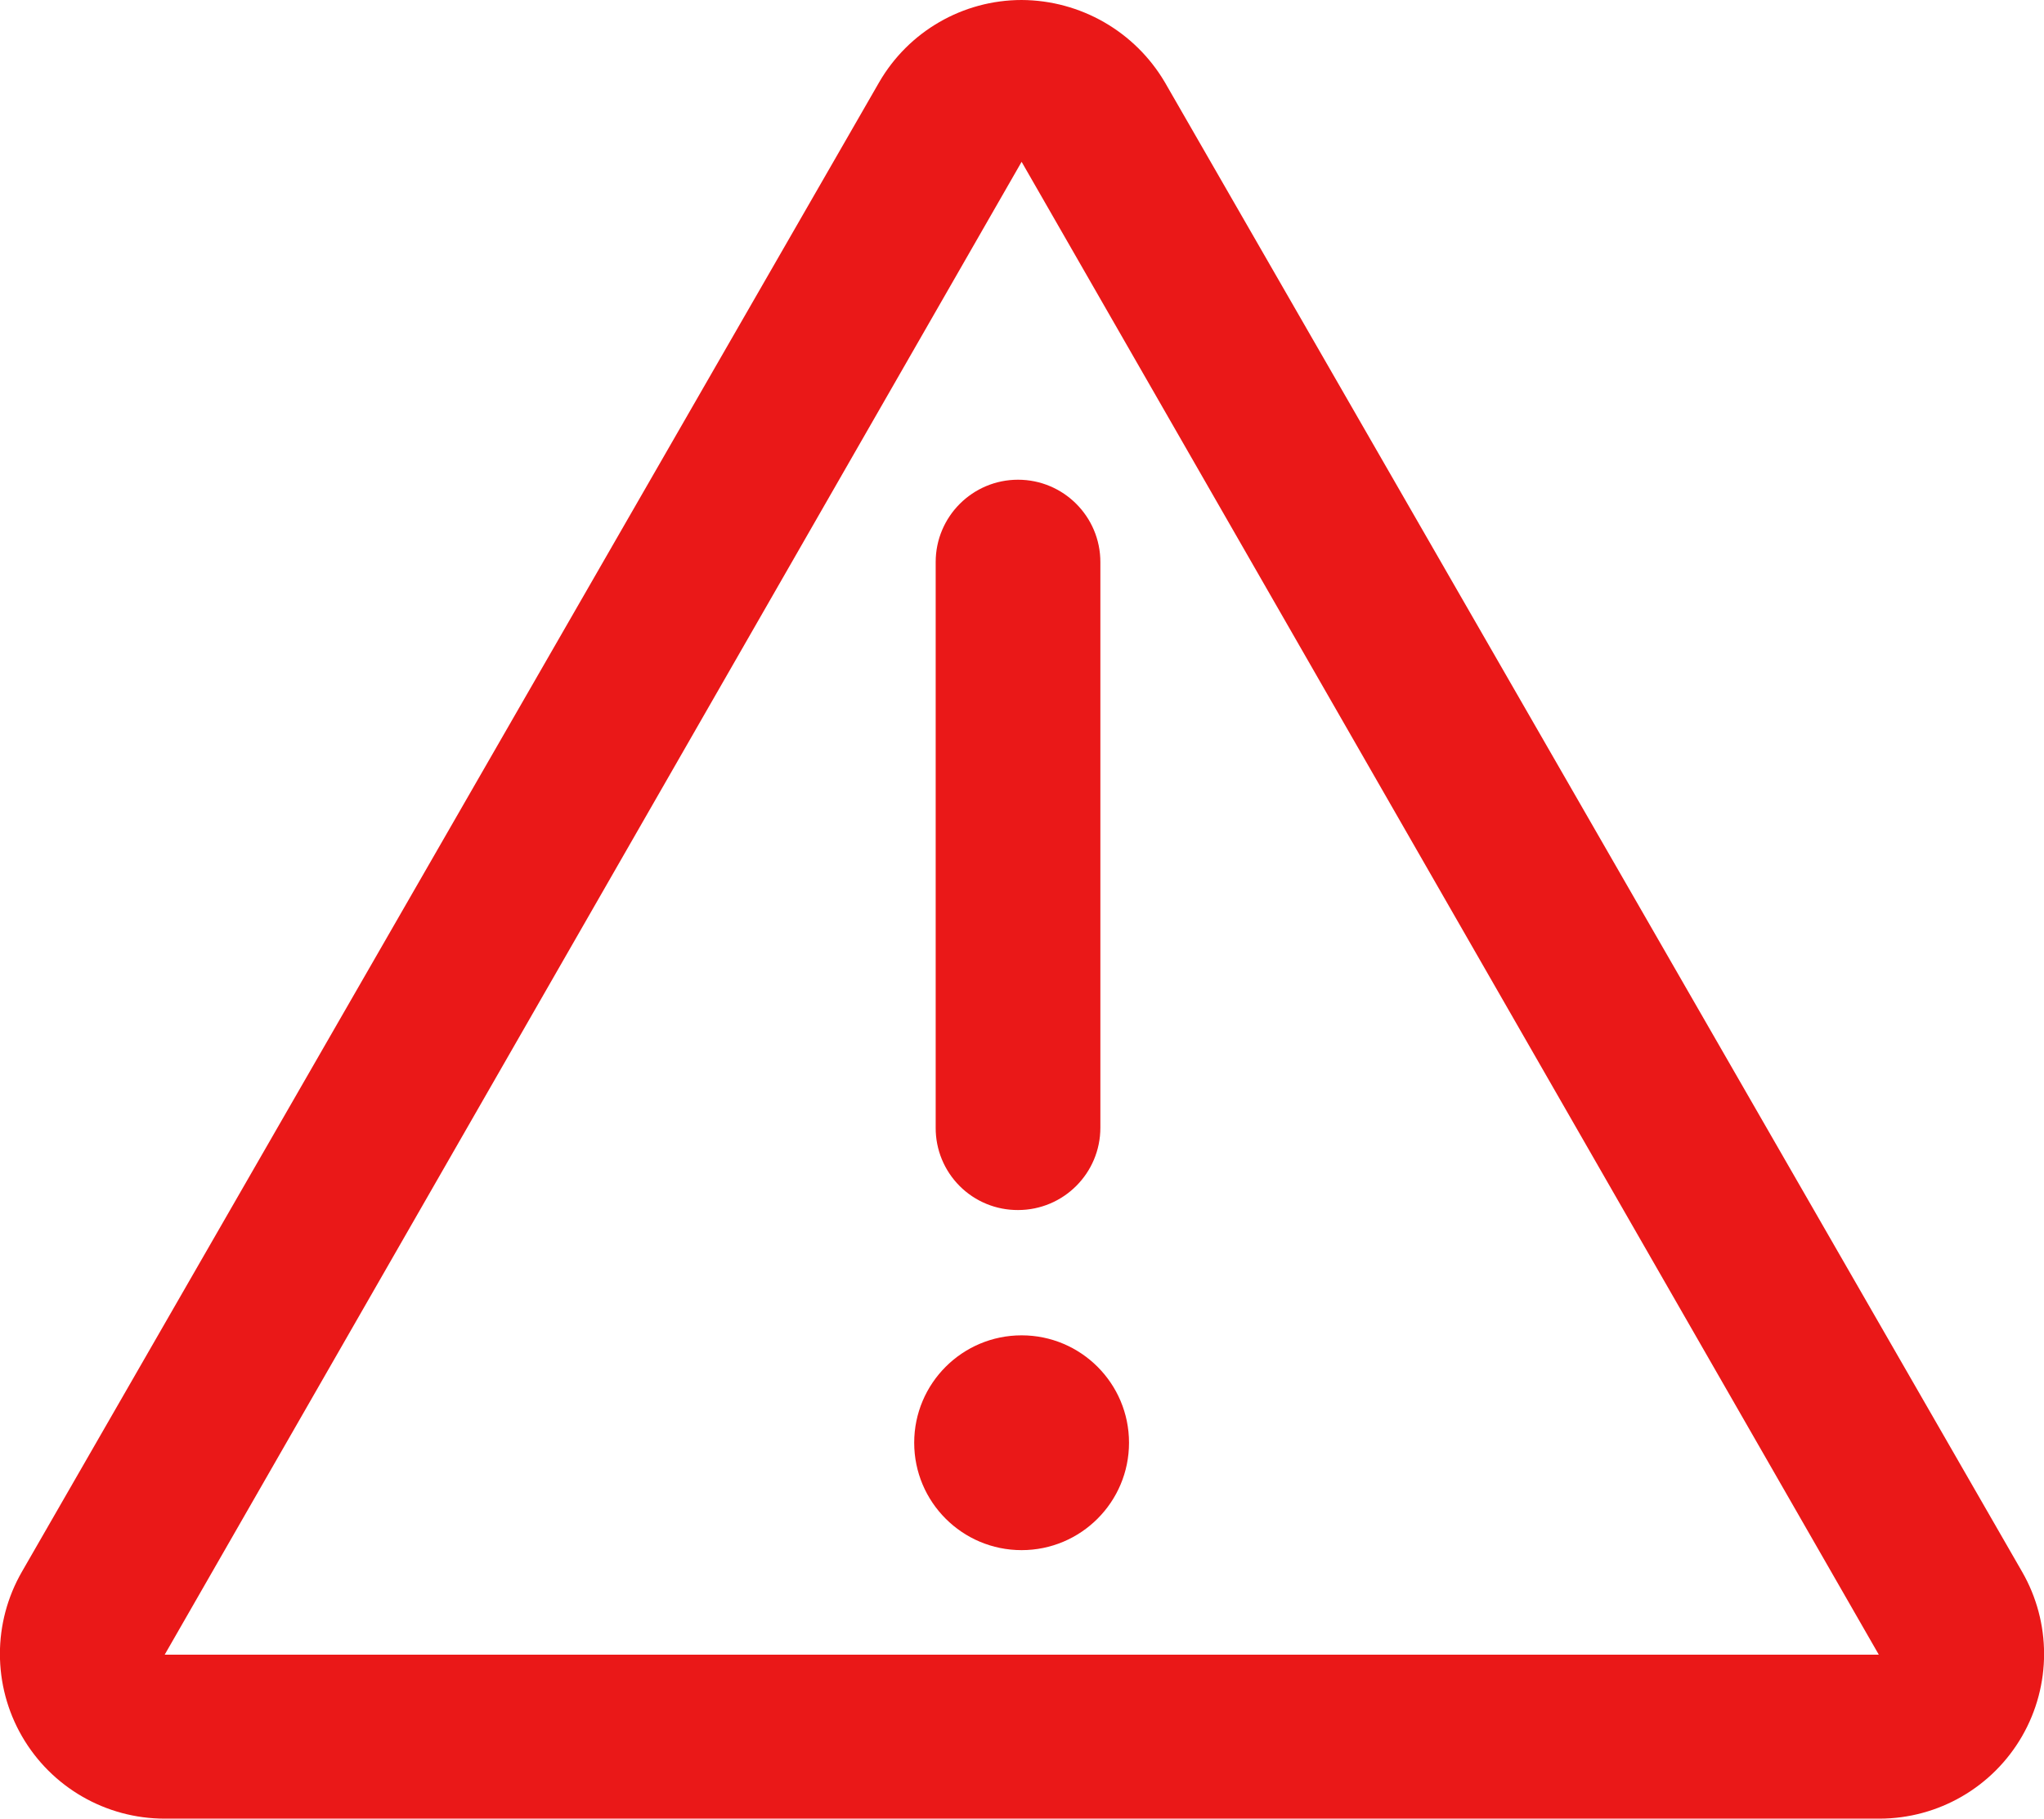
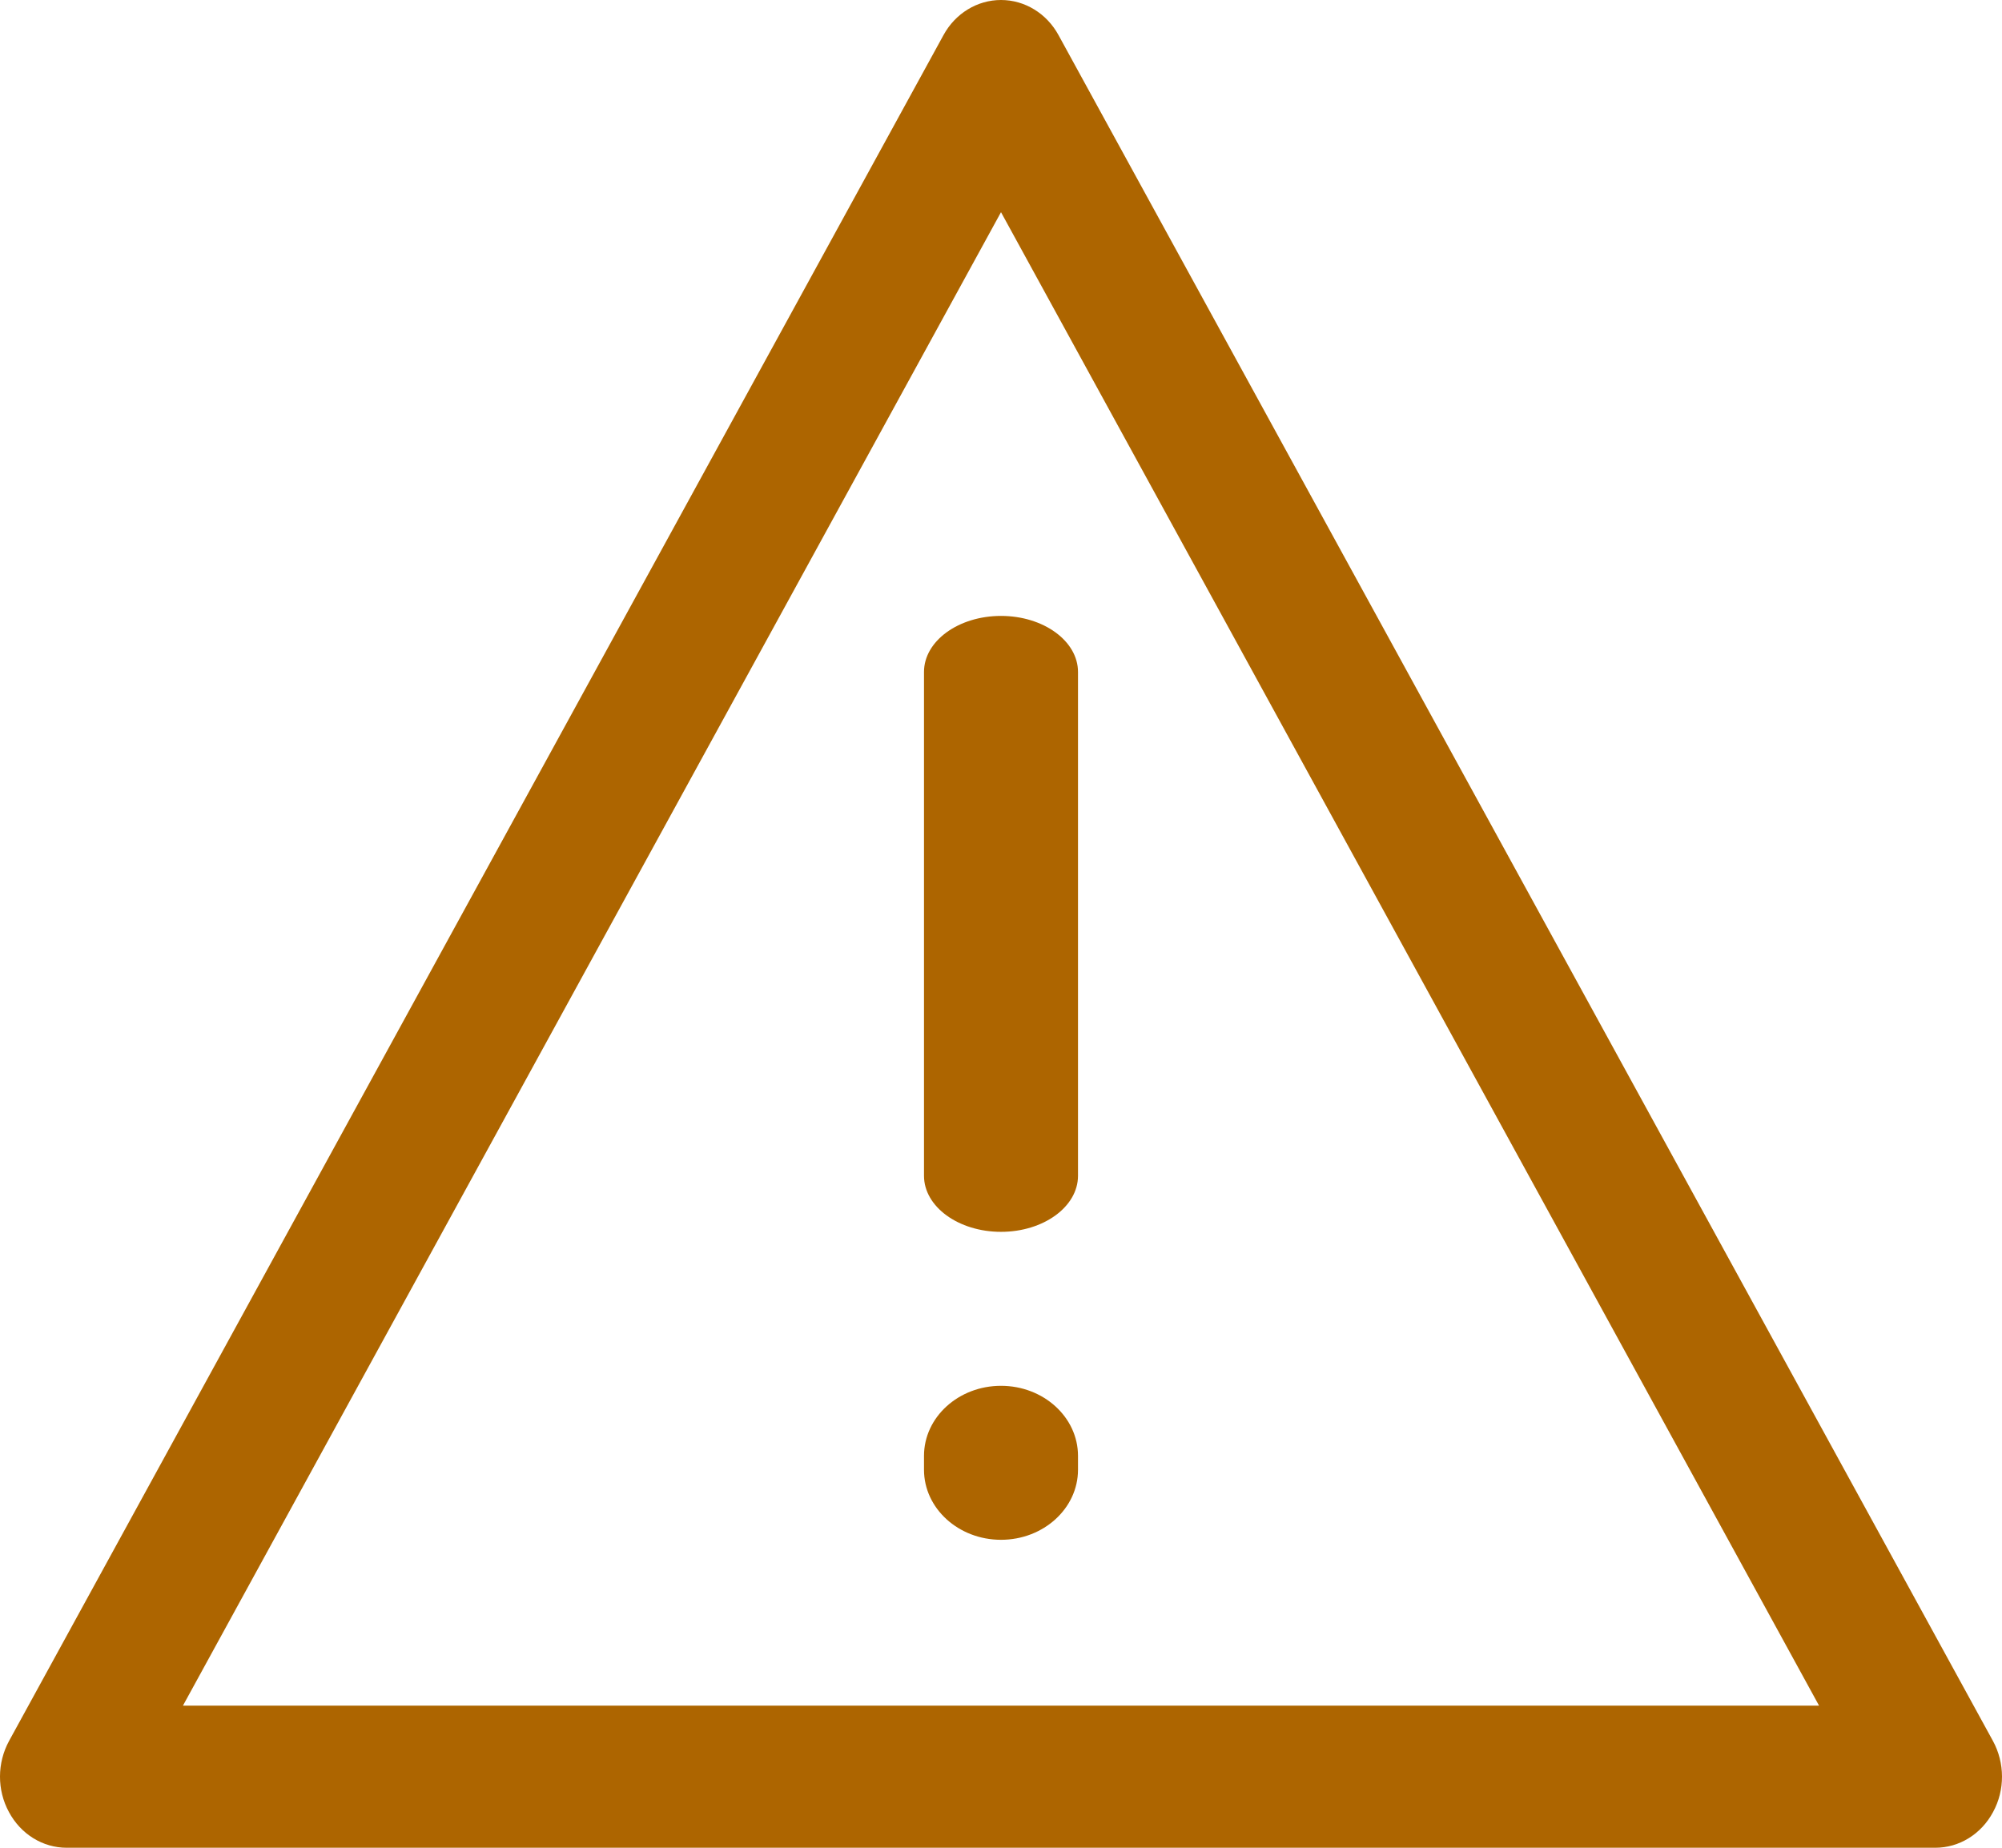
- <svg xmlns="http://www.w3.org/2000/svg" id="Layer_1" data-name="Layer 1" viewBox="0 0 285.45 254">
-   <path style="fill:#EA1818;" d="M142.67,22.6,262.38,231.1H23L142.67,22.6m0-22.6a23,23,0,0,0-19.9,11.5L3.07,219.5A23,23,0,0,0,23,254H262.48a23,23,0,0,0,19.9-34.5l-119.7-208a23.33,23.33,0,0,0-20-11.5Z" />
-   <path style="fill:#EA1818;" d="M142.17,169a11.44,11.44,0,0,1-11.5-11.5v-79a11.5,11.5,0,0,1,23,0v79A11.5,11.5,0,0,1,142.17,169Z" />
-   <circle style="fill:#EA1818;" cx="142.67" cy="201.5" r="15" />
+ <svg xmlns="http://www.w3.org/2000/svg" width="13" height="12" viewBox="0 0 13 12" fill="none">
+   <path fill-rule="evenodd" clip-rule="evenodd" d="M6.5 0C6.654 0 6.797 0.087 6.874 0.229L12.941 11.306C13.019 11.449 13.02 11.625 12.942 11.768C12.865 11.912 12.722 12 12.567 12H0.433C0.278 12 0.135 11.912 0.058 11.768C-0.02 11.625 -0.019 11.449 0.059 11.306L6.126 0.229C6.203 0.087 6.346 0 6.5 0ZM1.188 11.077H11.812L6.5 1.378L1.188 11.077Z" fill="#AD6500" />
+   <path fill-rule="evenodd" clip-rule="evenodd" d="M6.5 4C6.776 4 7 4.163 7 4.364V7.636C7 7.837 6.776 8 6.5 8C6.224 8 6 7.837 6 7.636V4.364C6 4.163 6.224 4 6.5 4Z" fill="#AD6500" />
+   <path fill-rule="evenodd" clip-rule="evenodd" d="M6.5 9C6.776 9 7 9.204 7 9.455V9.545C7 9.796 6.776 10 6.5 10C6.224 10 6 9.796 6 9.545V9.455C6 9.204 6.224 9 6.5 9Z" fill="#AD6500" />
</svg>
